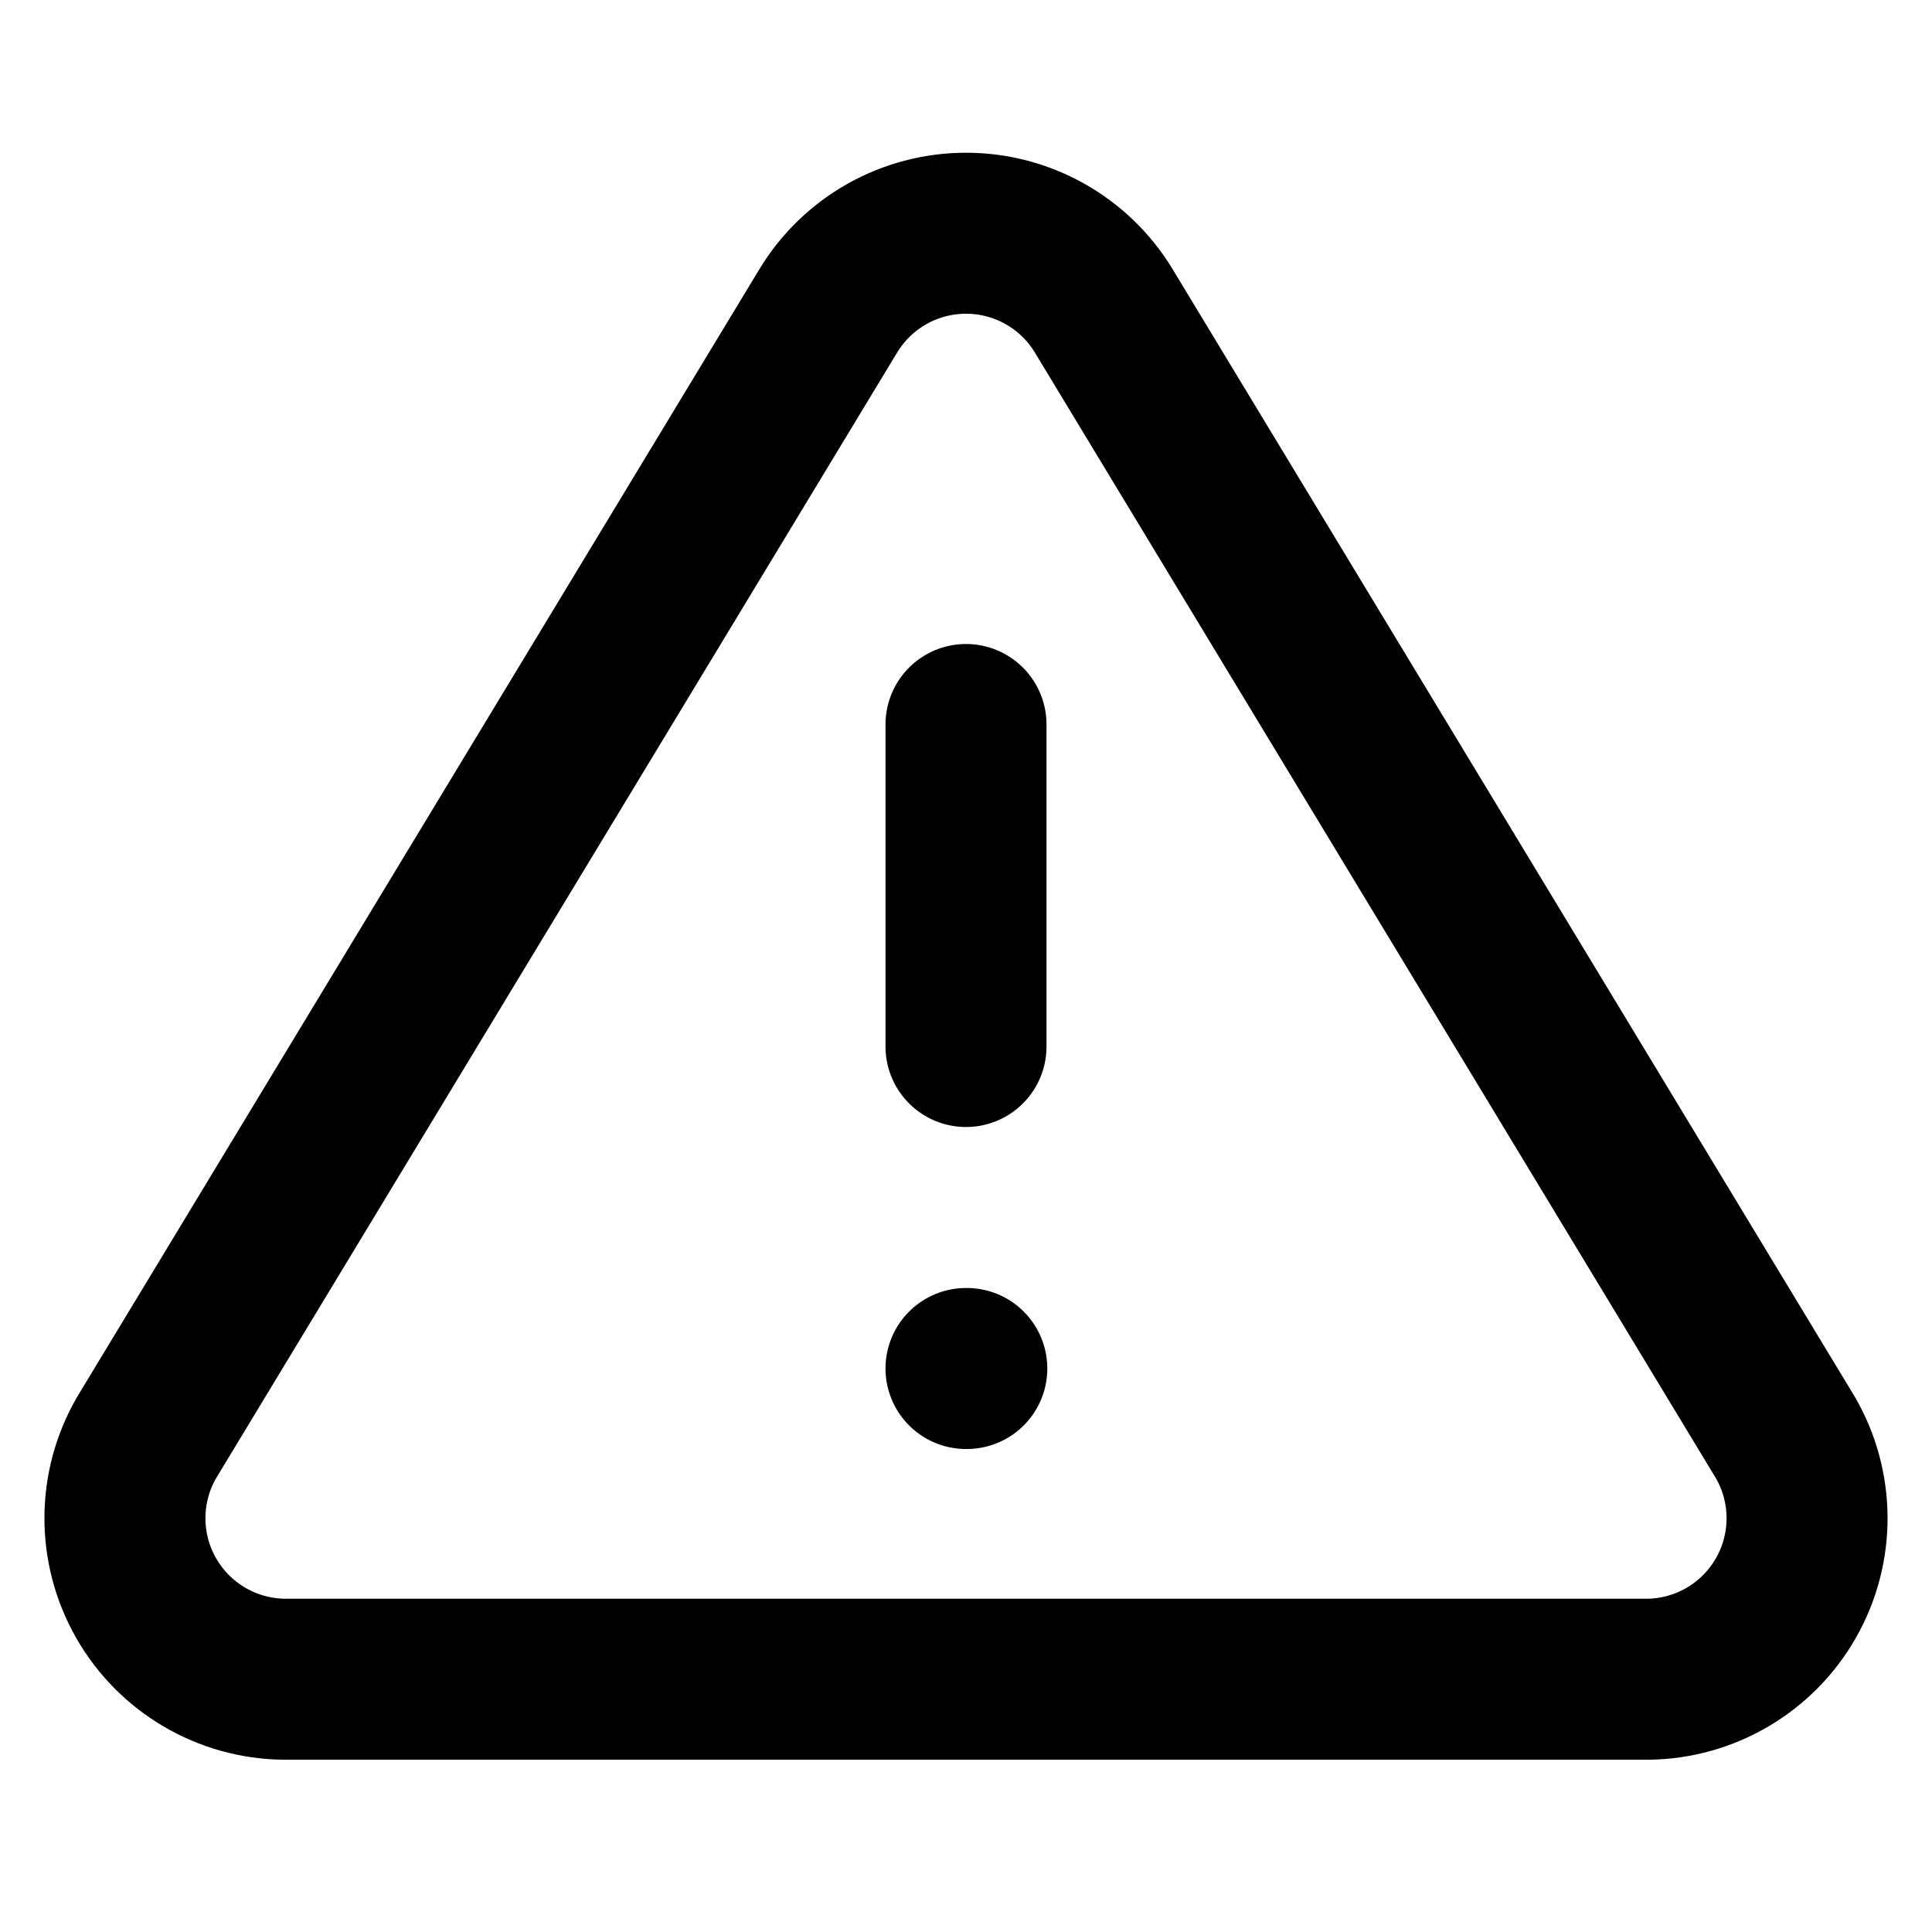
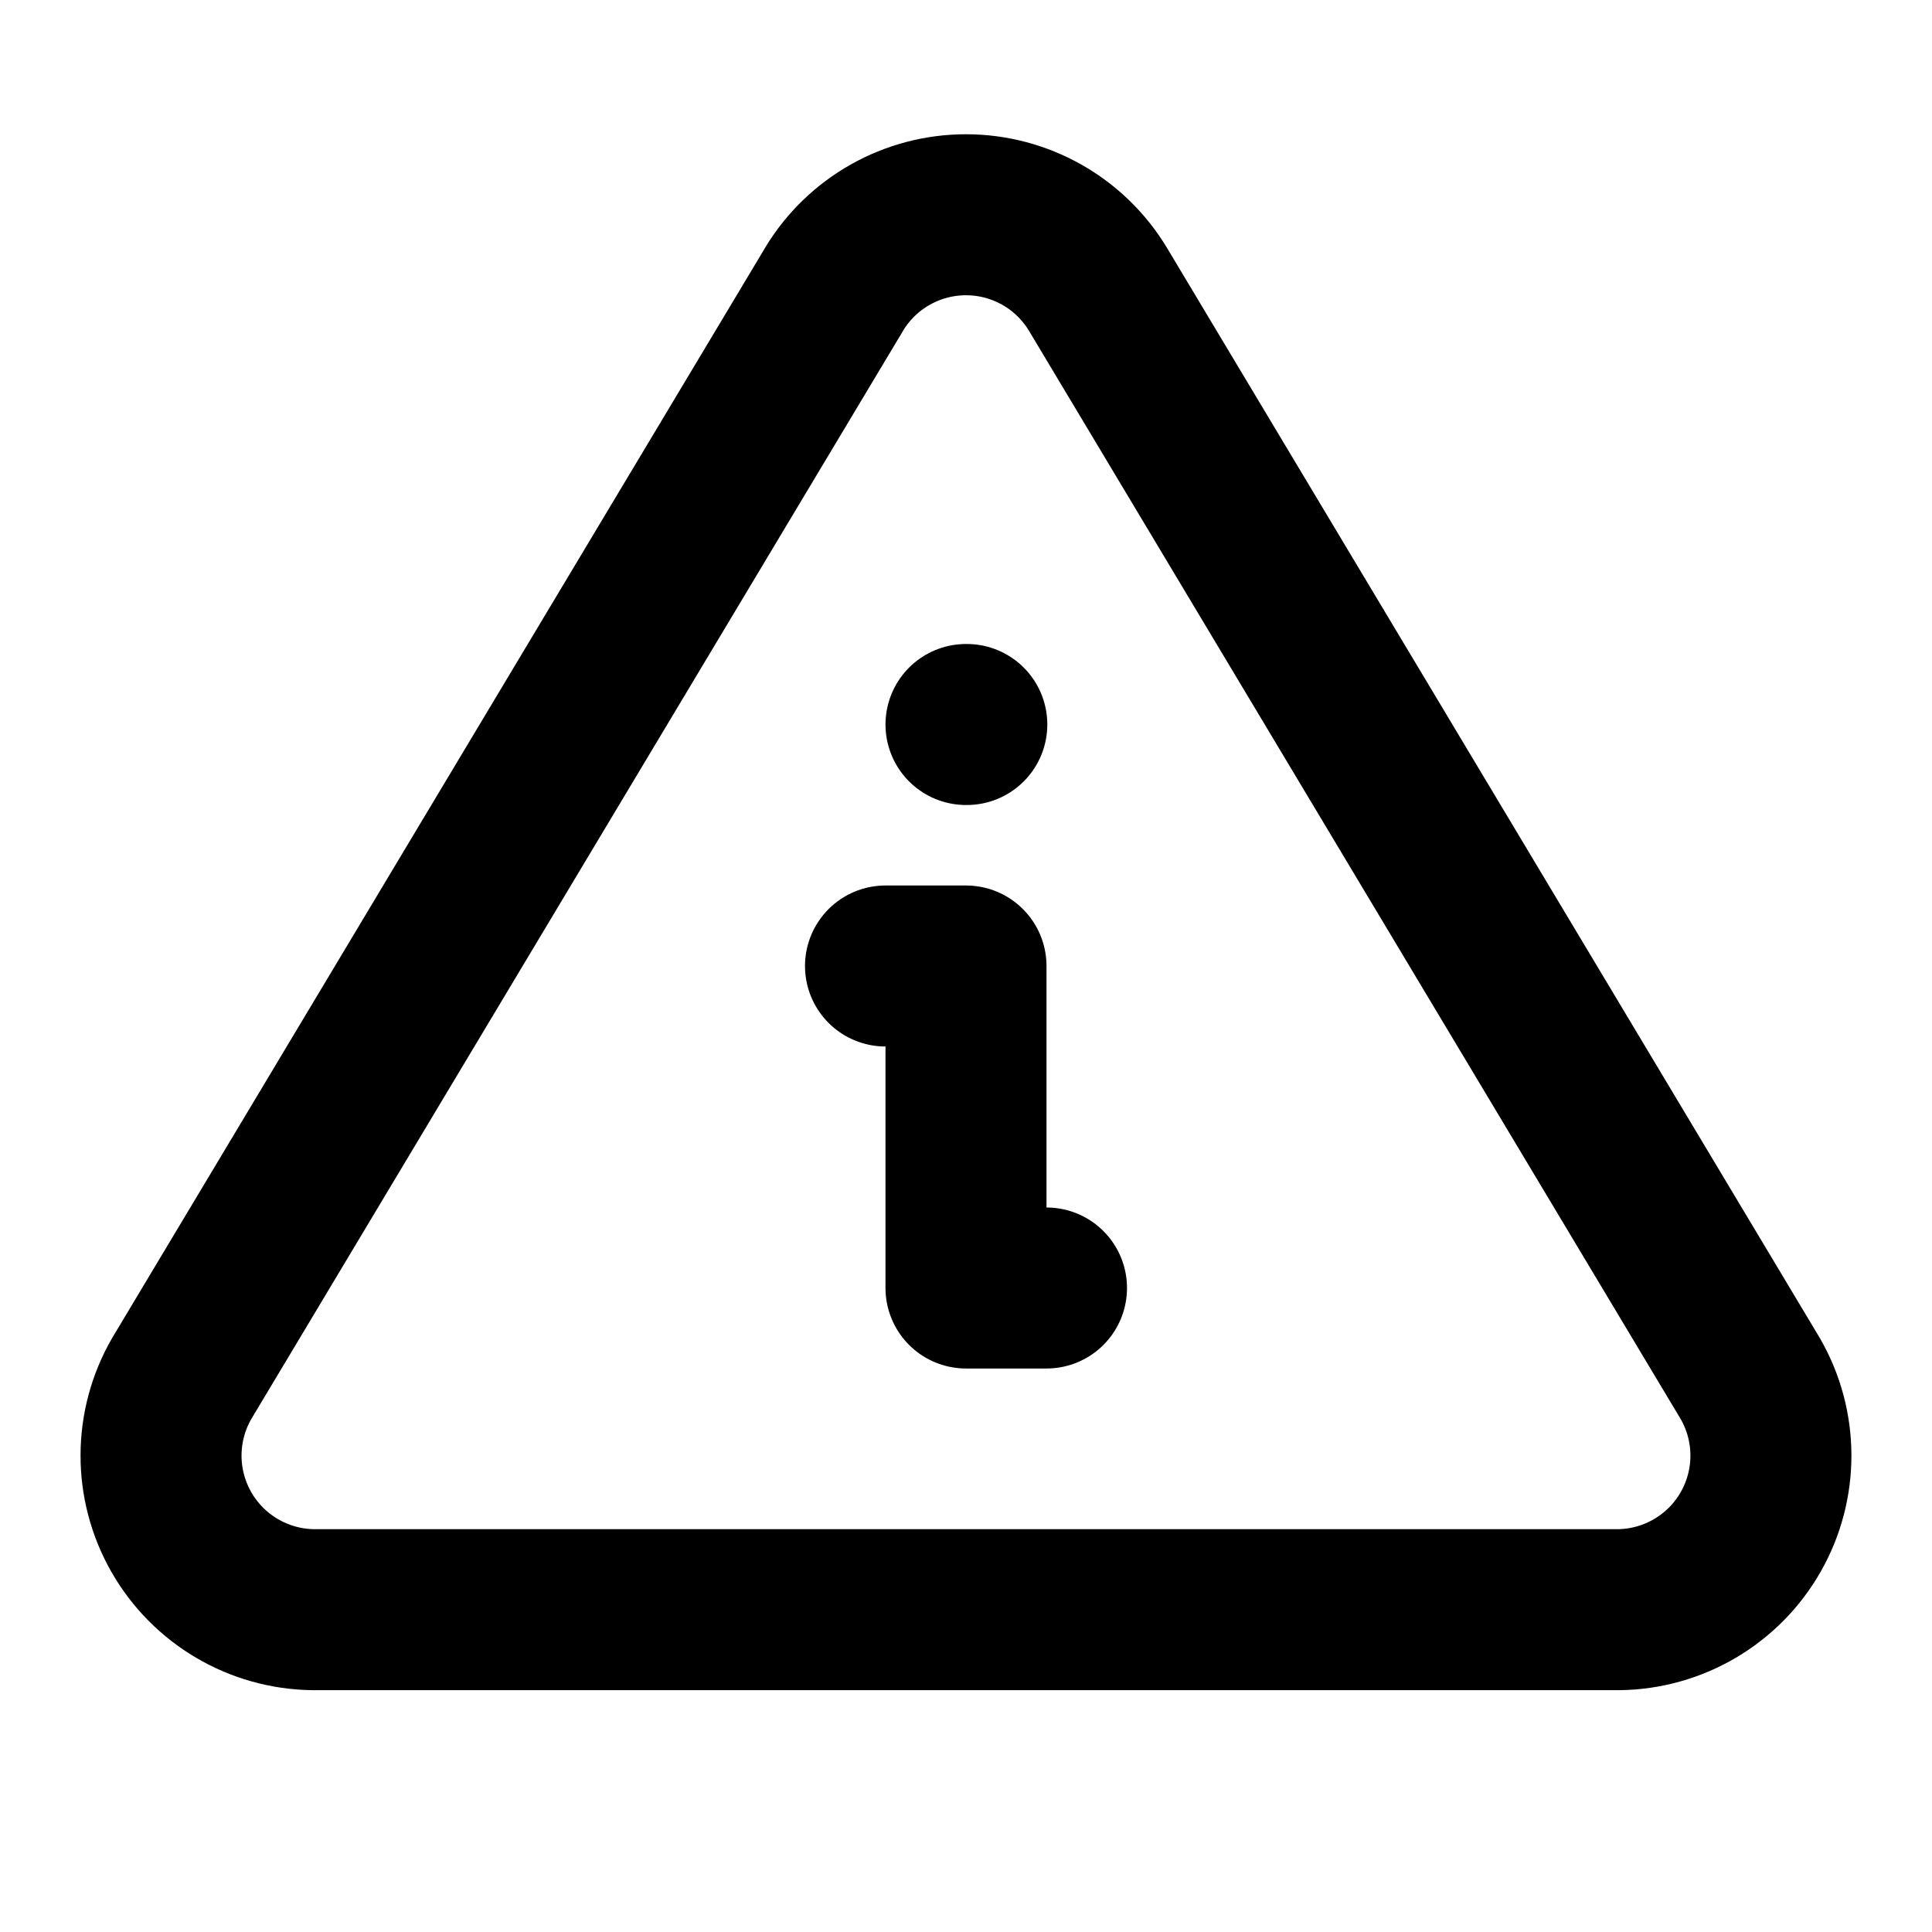
<svg xmlns="http://www.w3.org/2000/svg" width="24" height="24" viewBox="0 0 24 24" fill="none" stroke="black" stroke-width="2" stroke-linecap="round" stroke-linejoin="round">
-   <path d="M12 9v4" />
-   <path d="M12 17h.01" />
-   <path d="M10.29 3.86l-8.47 14a2 2 0 0 0 1.71 3h16.94a2 2 0 0 0 1.71 -3l-8.47 -14a2 2 0 0 0 -3.42 0z" />
+   <path d="M10.363 3.591l-8.106 13.534a1.914 1.914 0 0 0 1.636 2.871h16.214a1.914 1.914 0 0 0 1.636 -2.87l-8.106 -13.536a1.914 1.914 0 0 0 -3.274 0" />
+   <path d="M12 9h.01" />
+   <path d="M11 12h1v4h1" />
</svg>
